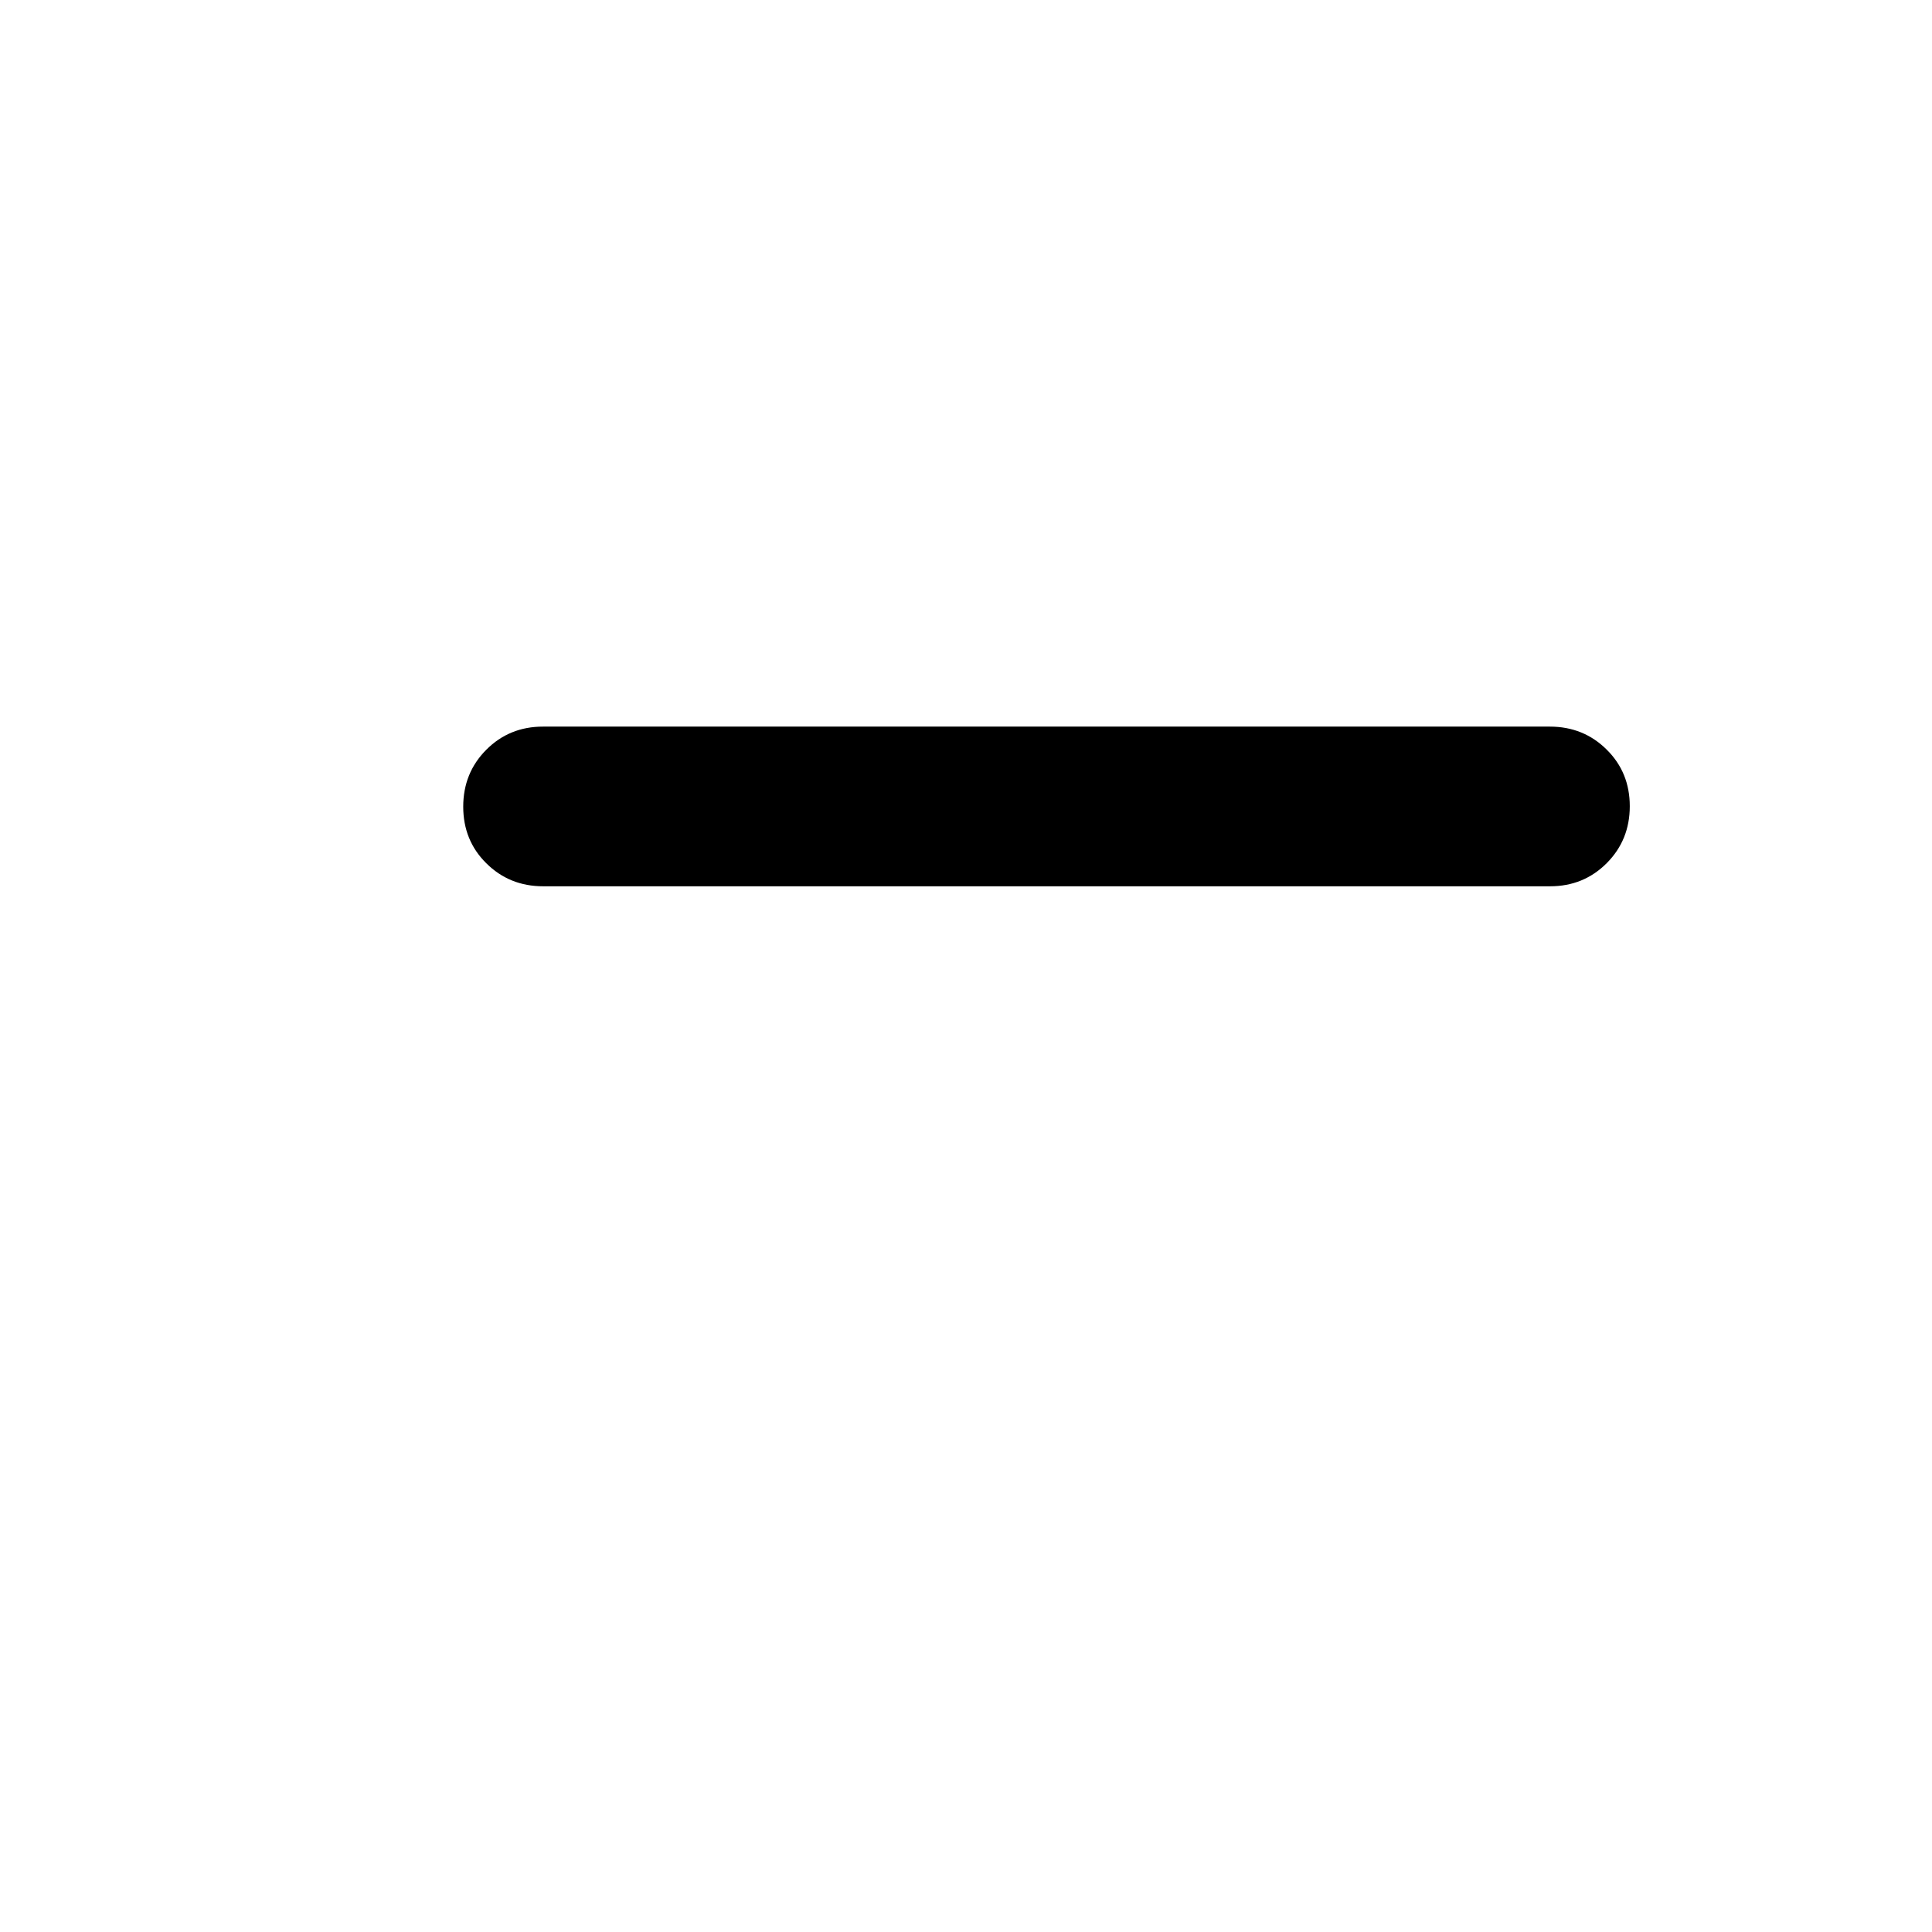
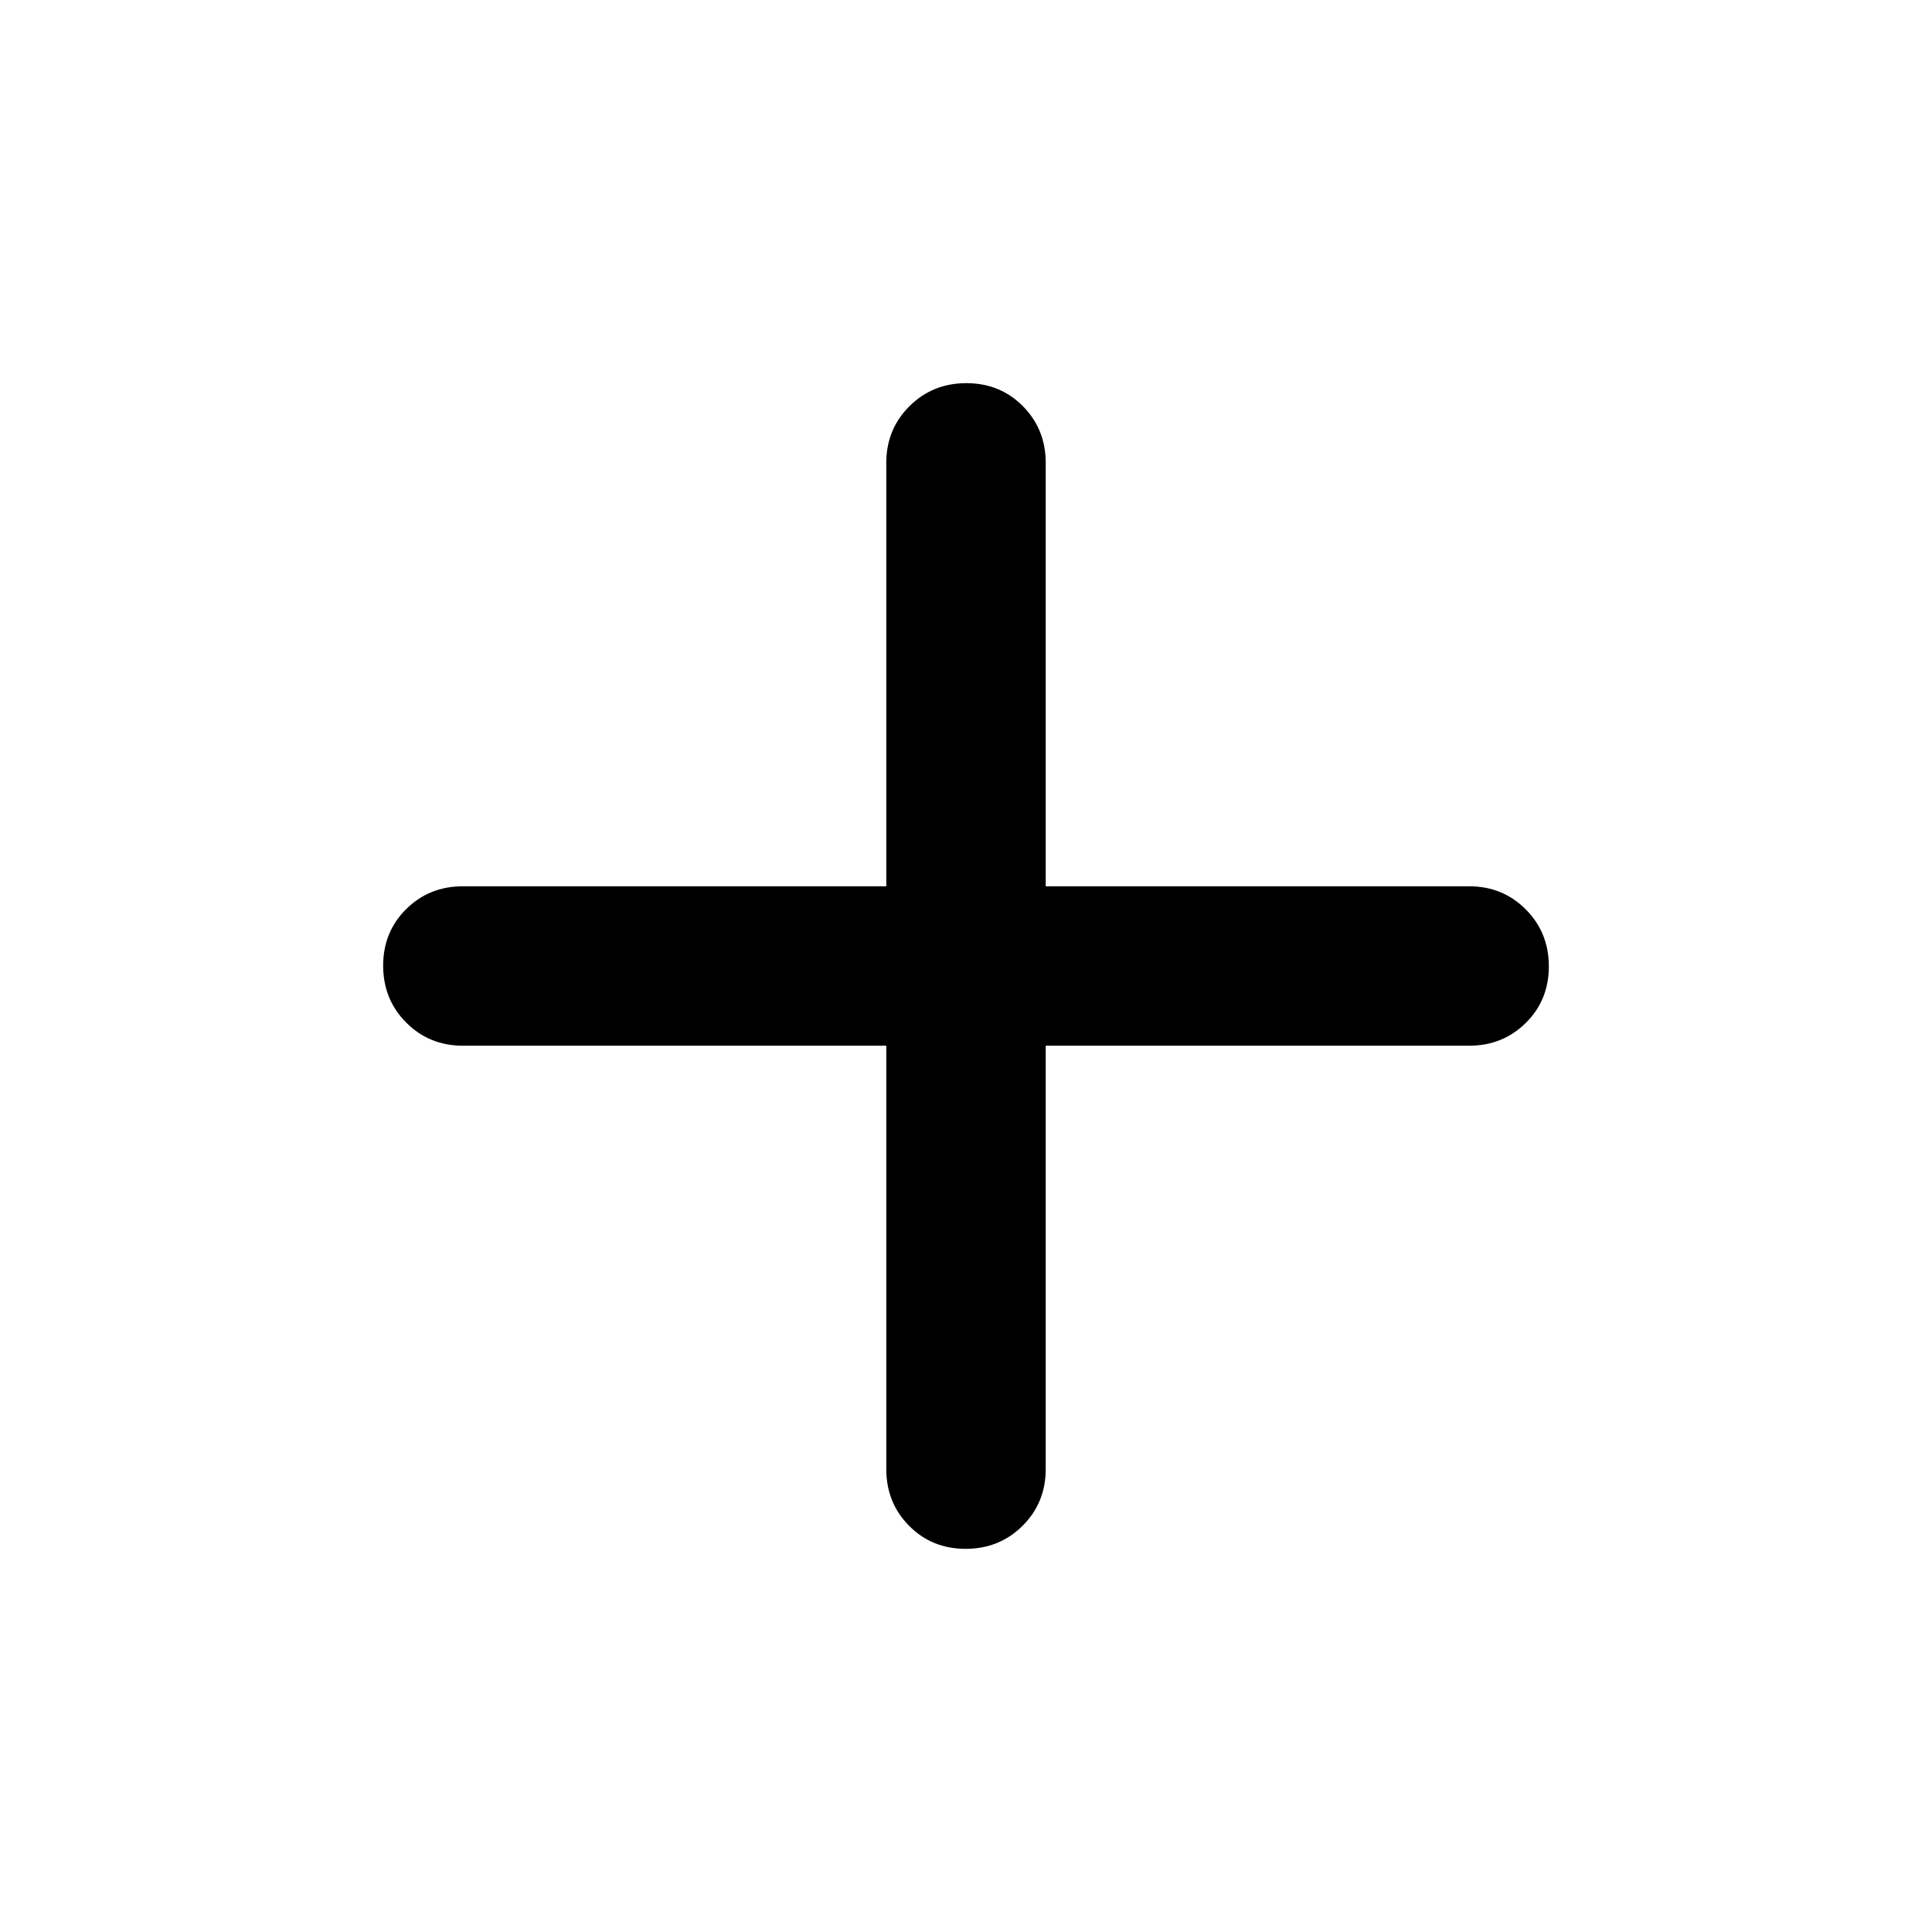
<svg xmlns="http://www.w3.org/2000/svg" viewBox="0 96 960 960">
-   <path d="M230 536.391h540.218q16.707 0 28.158-11.501 11.451-11.502 11.451-28.283 0-16.782-11.451-28.108-11.502-11.451-28.283-11.451H269.784q-16.707 0-28.158 11.501-11.451 11.502-11.451 28.283 0 16.782 11.451 28.108 11.502 11.451 28.283 11.451z" />
+   <path d="M479.825 865.609q-16.782 0-28.108-11.451T440.391 826V615.609H230q-16.707 0-28.158-11.501-11.451-11.502-11.451-28.283 0-16.782 11.451-28.108T230 536.391h210.391V326q0-16.707 11.501-28.158 11.502-11.451 28.283-11.451 16.782 0 28.108 11.451T519.609 326v210.391H730q16.707 0 28.158 11.501 11.451 11.502 11.451 28.283 0 16.782-11.451 28.108T730 615.609H519.609V826q0 16.707-11.501 28.158-11.502 11.451-28.283 11.451Z" />
</svg>
